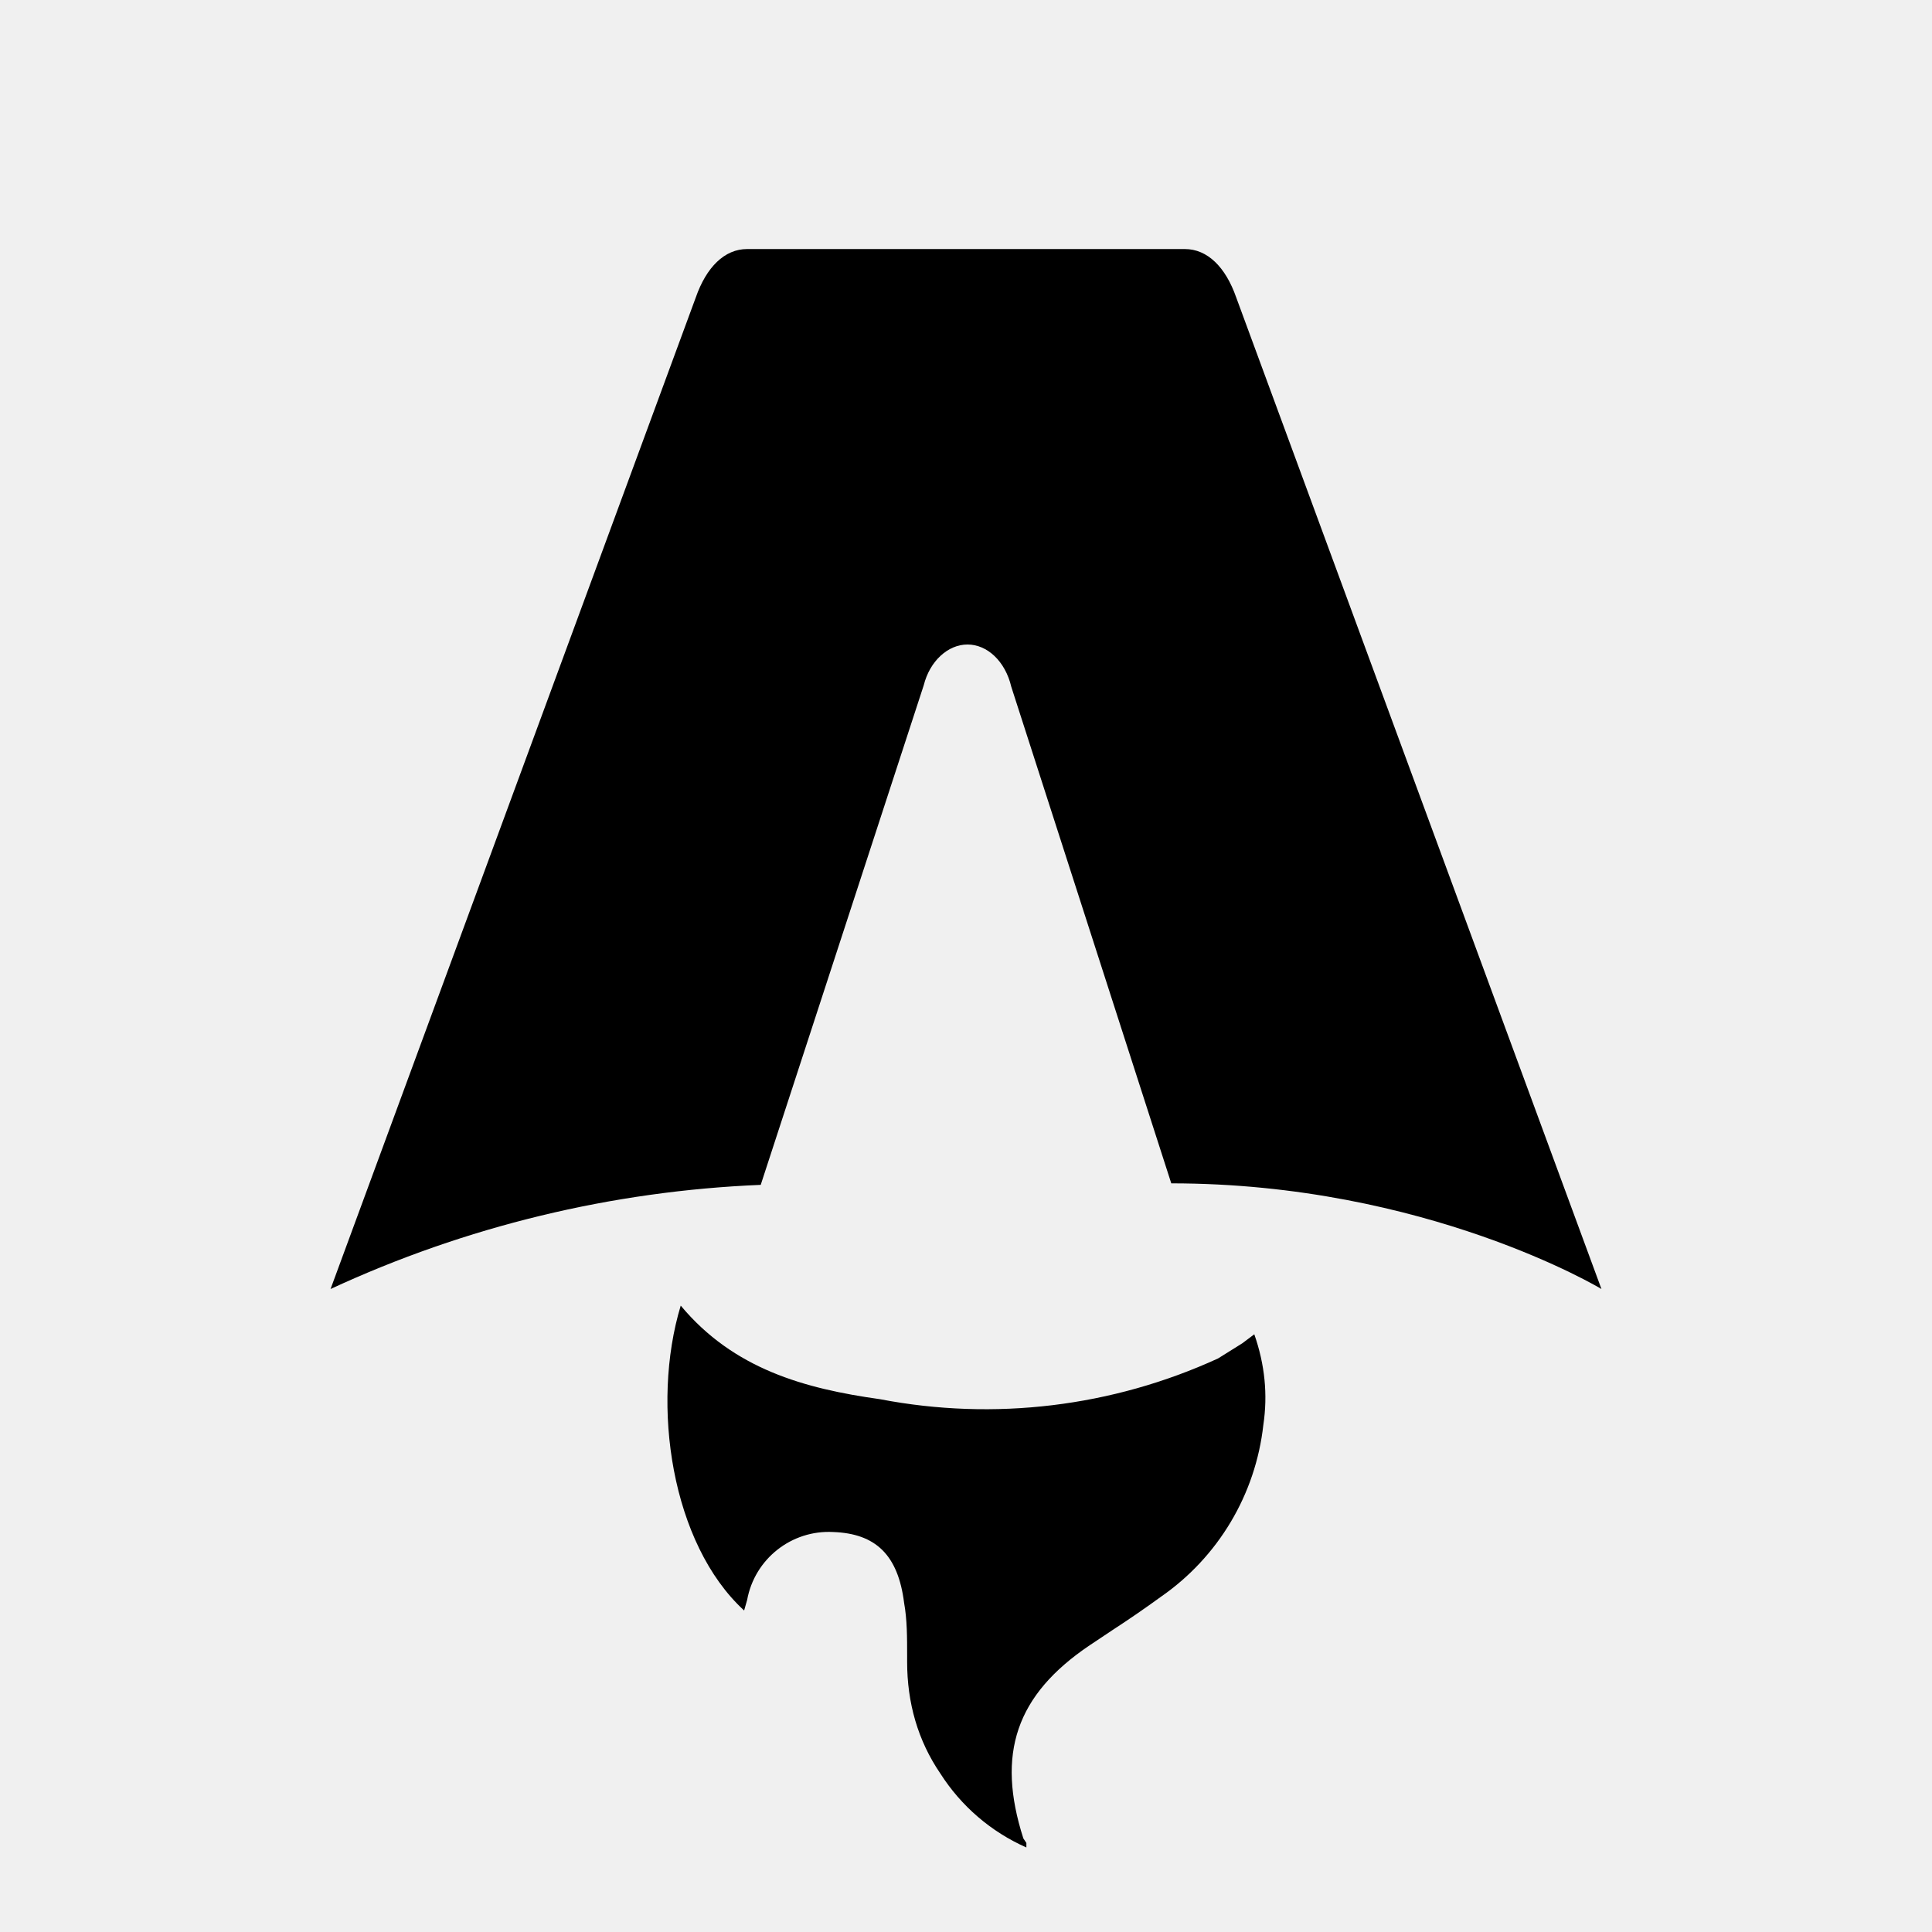
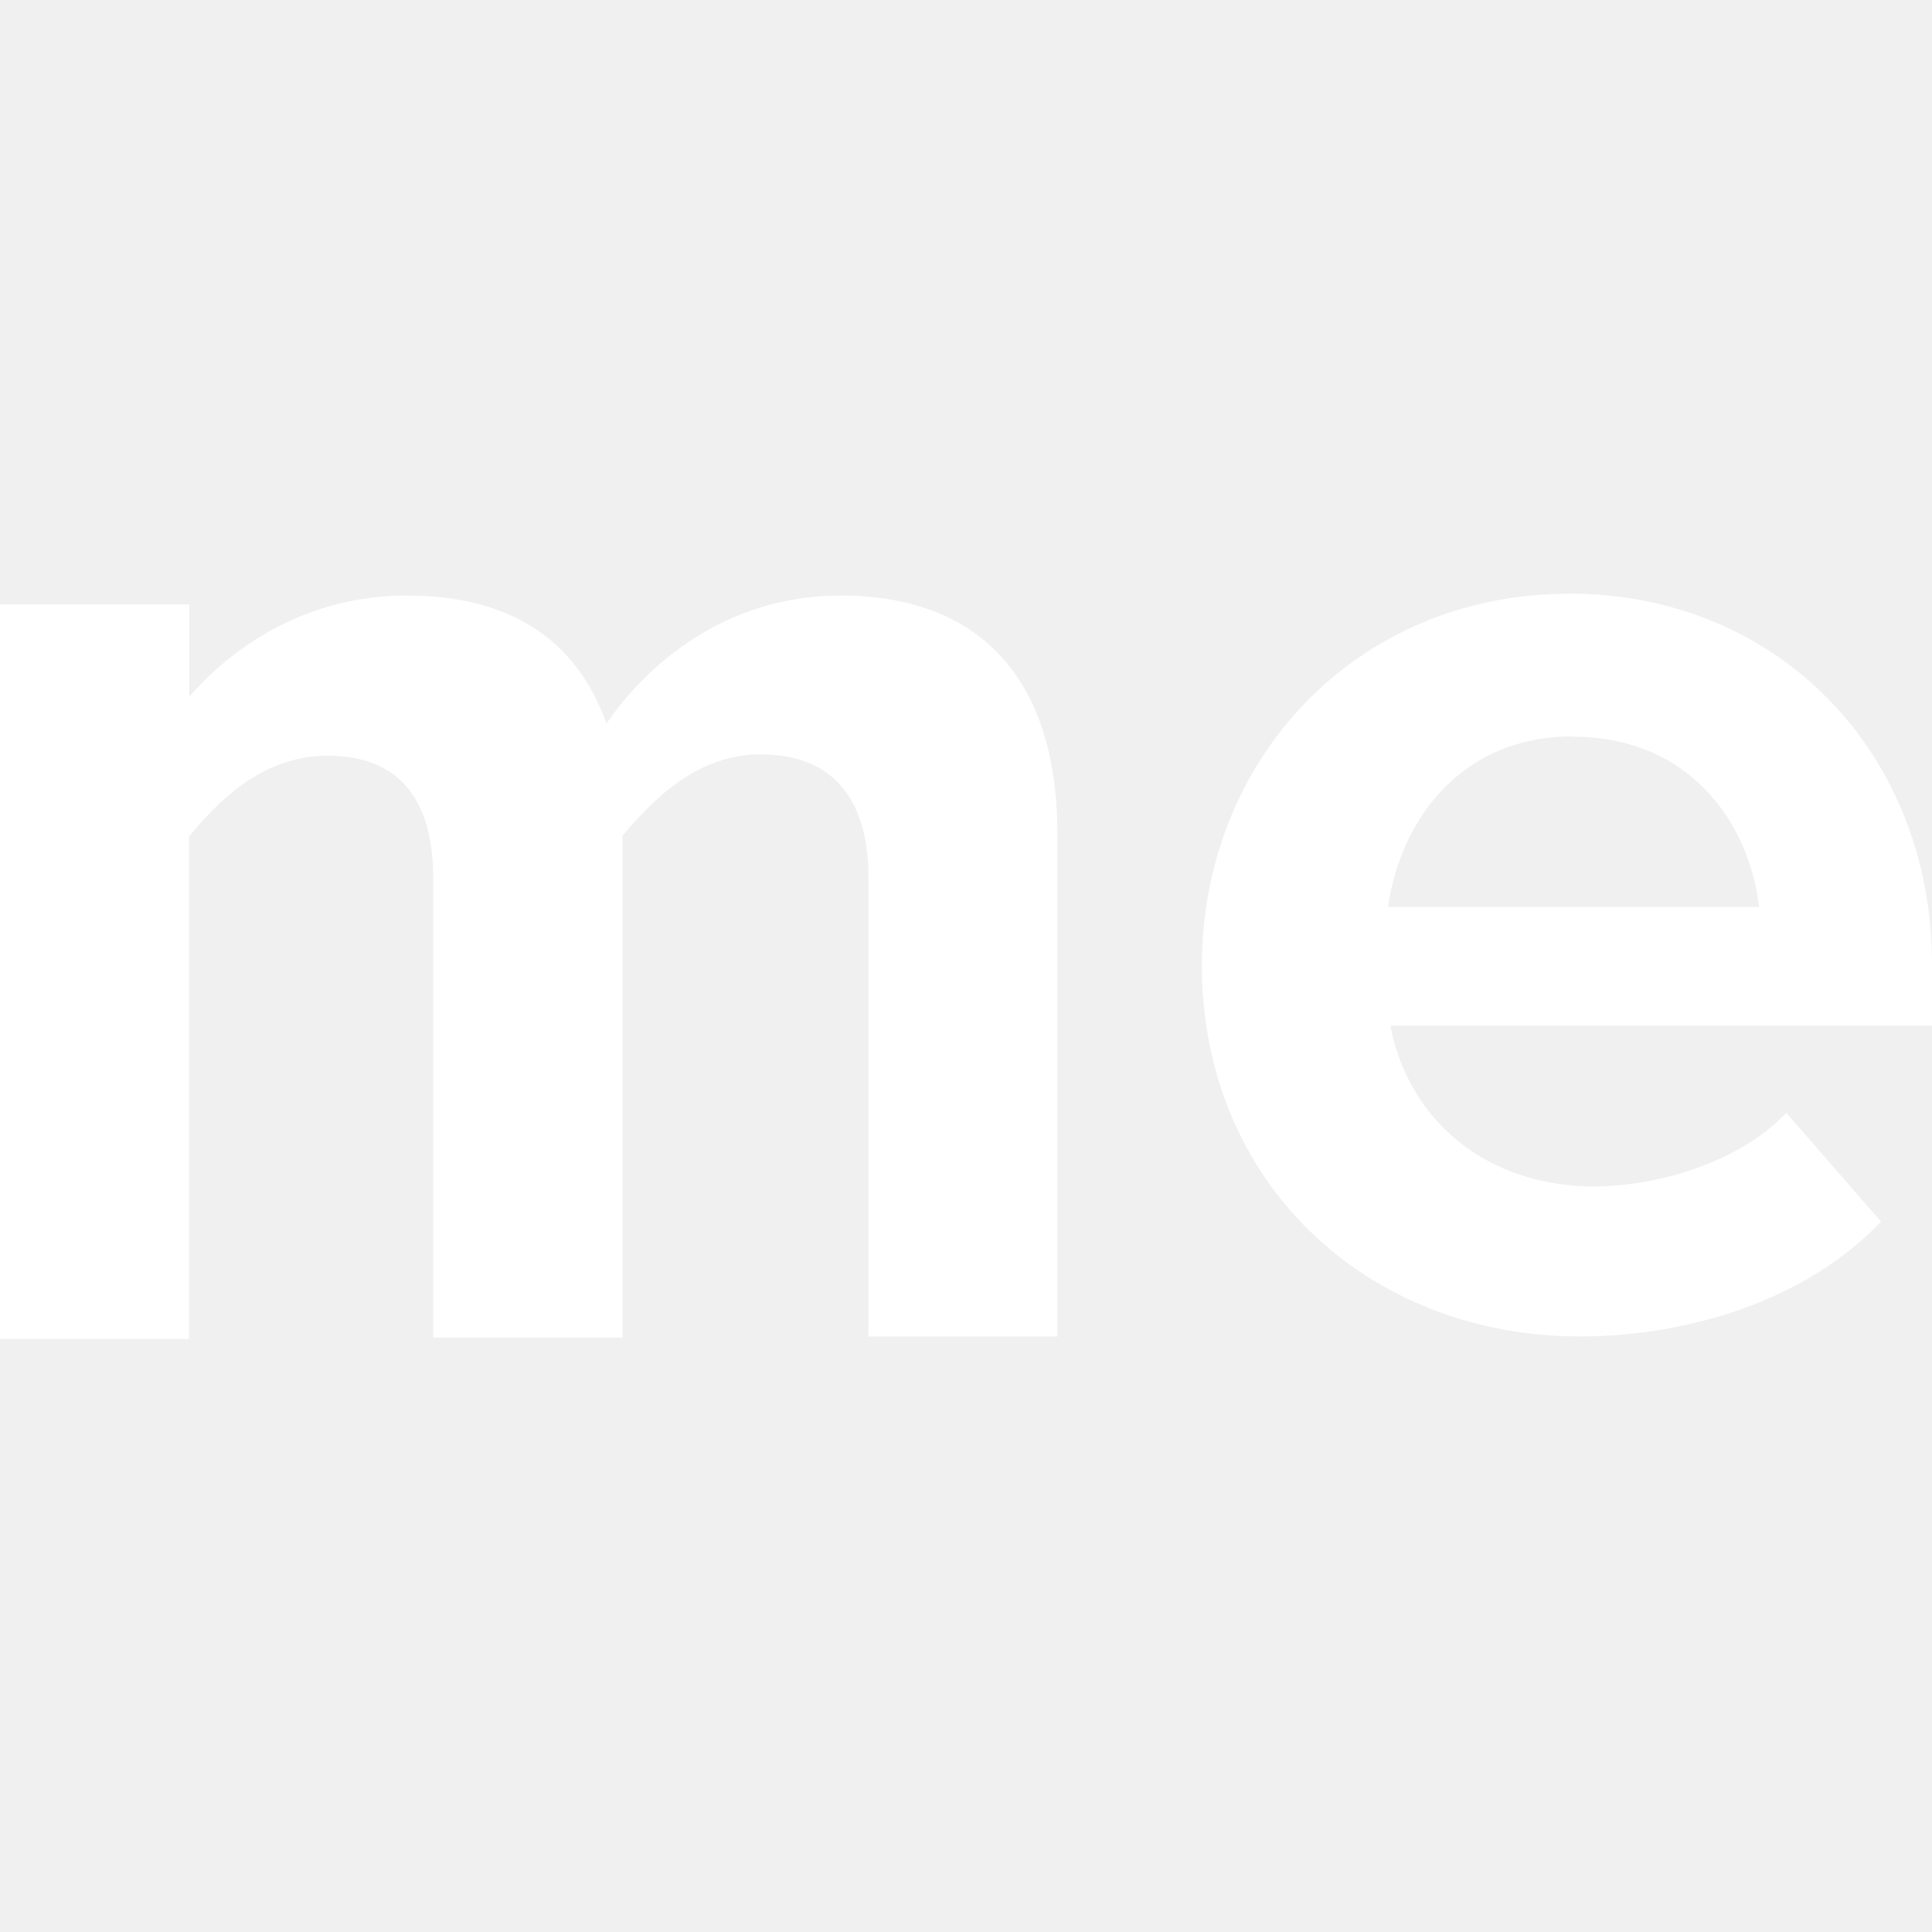
- <svg xmlns="http://www.w3.org/2000/svg" fill="none" viewBox="0 0 128 128">
-   <path d="M50.4 78.5a75.1 75.1 0 0 0-28.5 6.9l24.2-65.7c.7-2 1.9-3.2 3.4-3.2h29c1.5 0 2.7 1.2 3.4 3.2l24.2 65.7s-11.6-7-28.5-7L67 45.5c-.4-1.7-1.6-2.8-2.9-2.8-1.3 0-2.5 1.1-2.9 2.7L50.4 78.5Zm-1.1 28.2Zm-4.2-20.2c-2 6.6-.6 15.8 4.2 20.2a17.5 17.5 0 0 1 .2-.7 5.5 5.5 0 0 1 5.7-4.5c2.8.1 4.3 1.5 4.7 4.7.2 1.1.2 2.3.2 3.5v.4c0 2.7.7 5.2 2.2 7.4a13 13 0 0 0 5.7 4.9v-.3l-.2-.3c-1.8-5.6-.5-9.5 4.4-12.8l1.5-1a73 73 0 0 0 3.2-2.2 16 16 0 0 0 6.8-11.4c.3-2 .1-4-.6-6l-.8.6-1.6 1a37 37 0 0 1-22.4 2.7c-5-.7-9.7-2-13.2-6.2Z" />
-   <style>
-         path { fill: #000; }
-         @media (prefers-color-scheme: dark) {
-             path { fill: #FFF; }
-         }
-     </style>
+ <svg xmlns="http://www.w3.org/2000/svg" width="32" height="32" viewBox="0 0 32 32" fill="none">
+   <g clip-path="url(#clip0_25_413)">
+     <path d="M26.047 12.197C24.219 12.197 23.203 13.552 22.99 15.021H29.137C28.97 13.62 27.98 12.202 26.048 12.202L26.047 12.197ZM23.036 17.027C23.349 18.568 24.625 19.651 26.412 19.651C27.375 19.651 28.771 19.292 29.588 18.432L31.156 20.235C29.74 21.714 27.62 22.136 26.172 22.136C22.651 22.136 19.907 19.593 19.907 15.989C19.907 12.614 22.432 9.833 26 9.833C29.448 9.833 32 12.473 32 15.969V16.989H23.036V17.027ZM14.385 22.131V14.542C14.385 13.246 13.806 12.495 12.598 12.495C11.515 12.495 10.797 13.276 10.311 13.839V22.156H7.176V14.557C7.176 13.254 6.624 12.516 5.42 12.516C4.337 12.516 3.587 13.297 3.129 13.86V22.177H-0.002V10.01H3.134V11.541C3.665 10.926 4.867 9.864 6.743 9.864C8.41 9.864 9.539 10.563 10.044 11.984C10.747 10.969 12.044 9.864 13.924 9.864C16.195 9.864 17.513 11.208 17.513 13.812V22.136H14.377L14.382 22.125L14.385 22.131Z" fill="white" />
+   </g>
+   <defs>
+     <clipPath id="clip0_25_413">
+       <rect width="32" height="32" fill="white" />
+     </clipPath>
+   </defs>
</svg>
